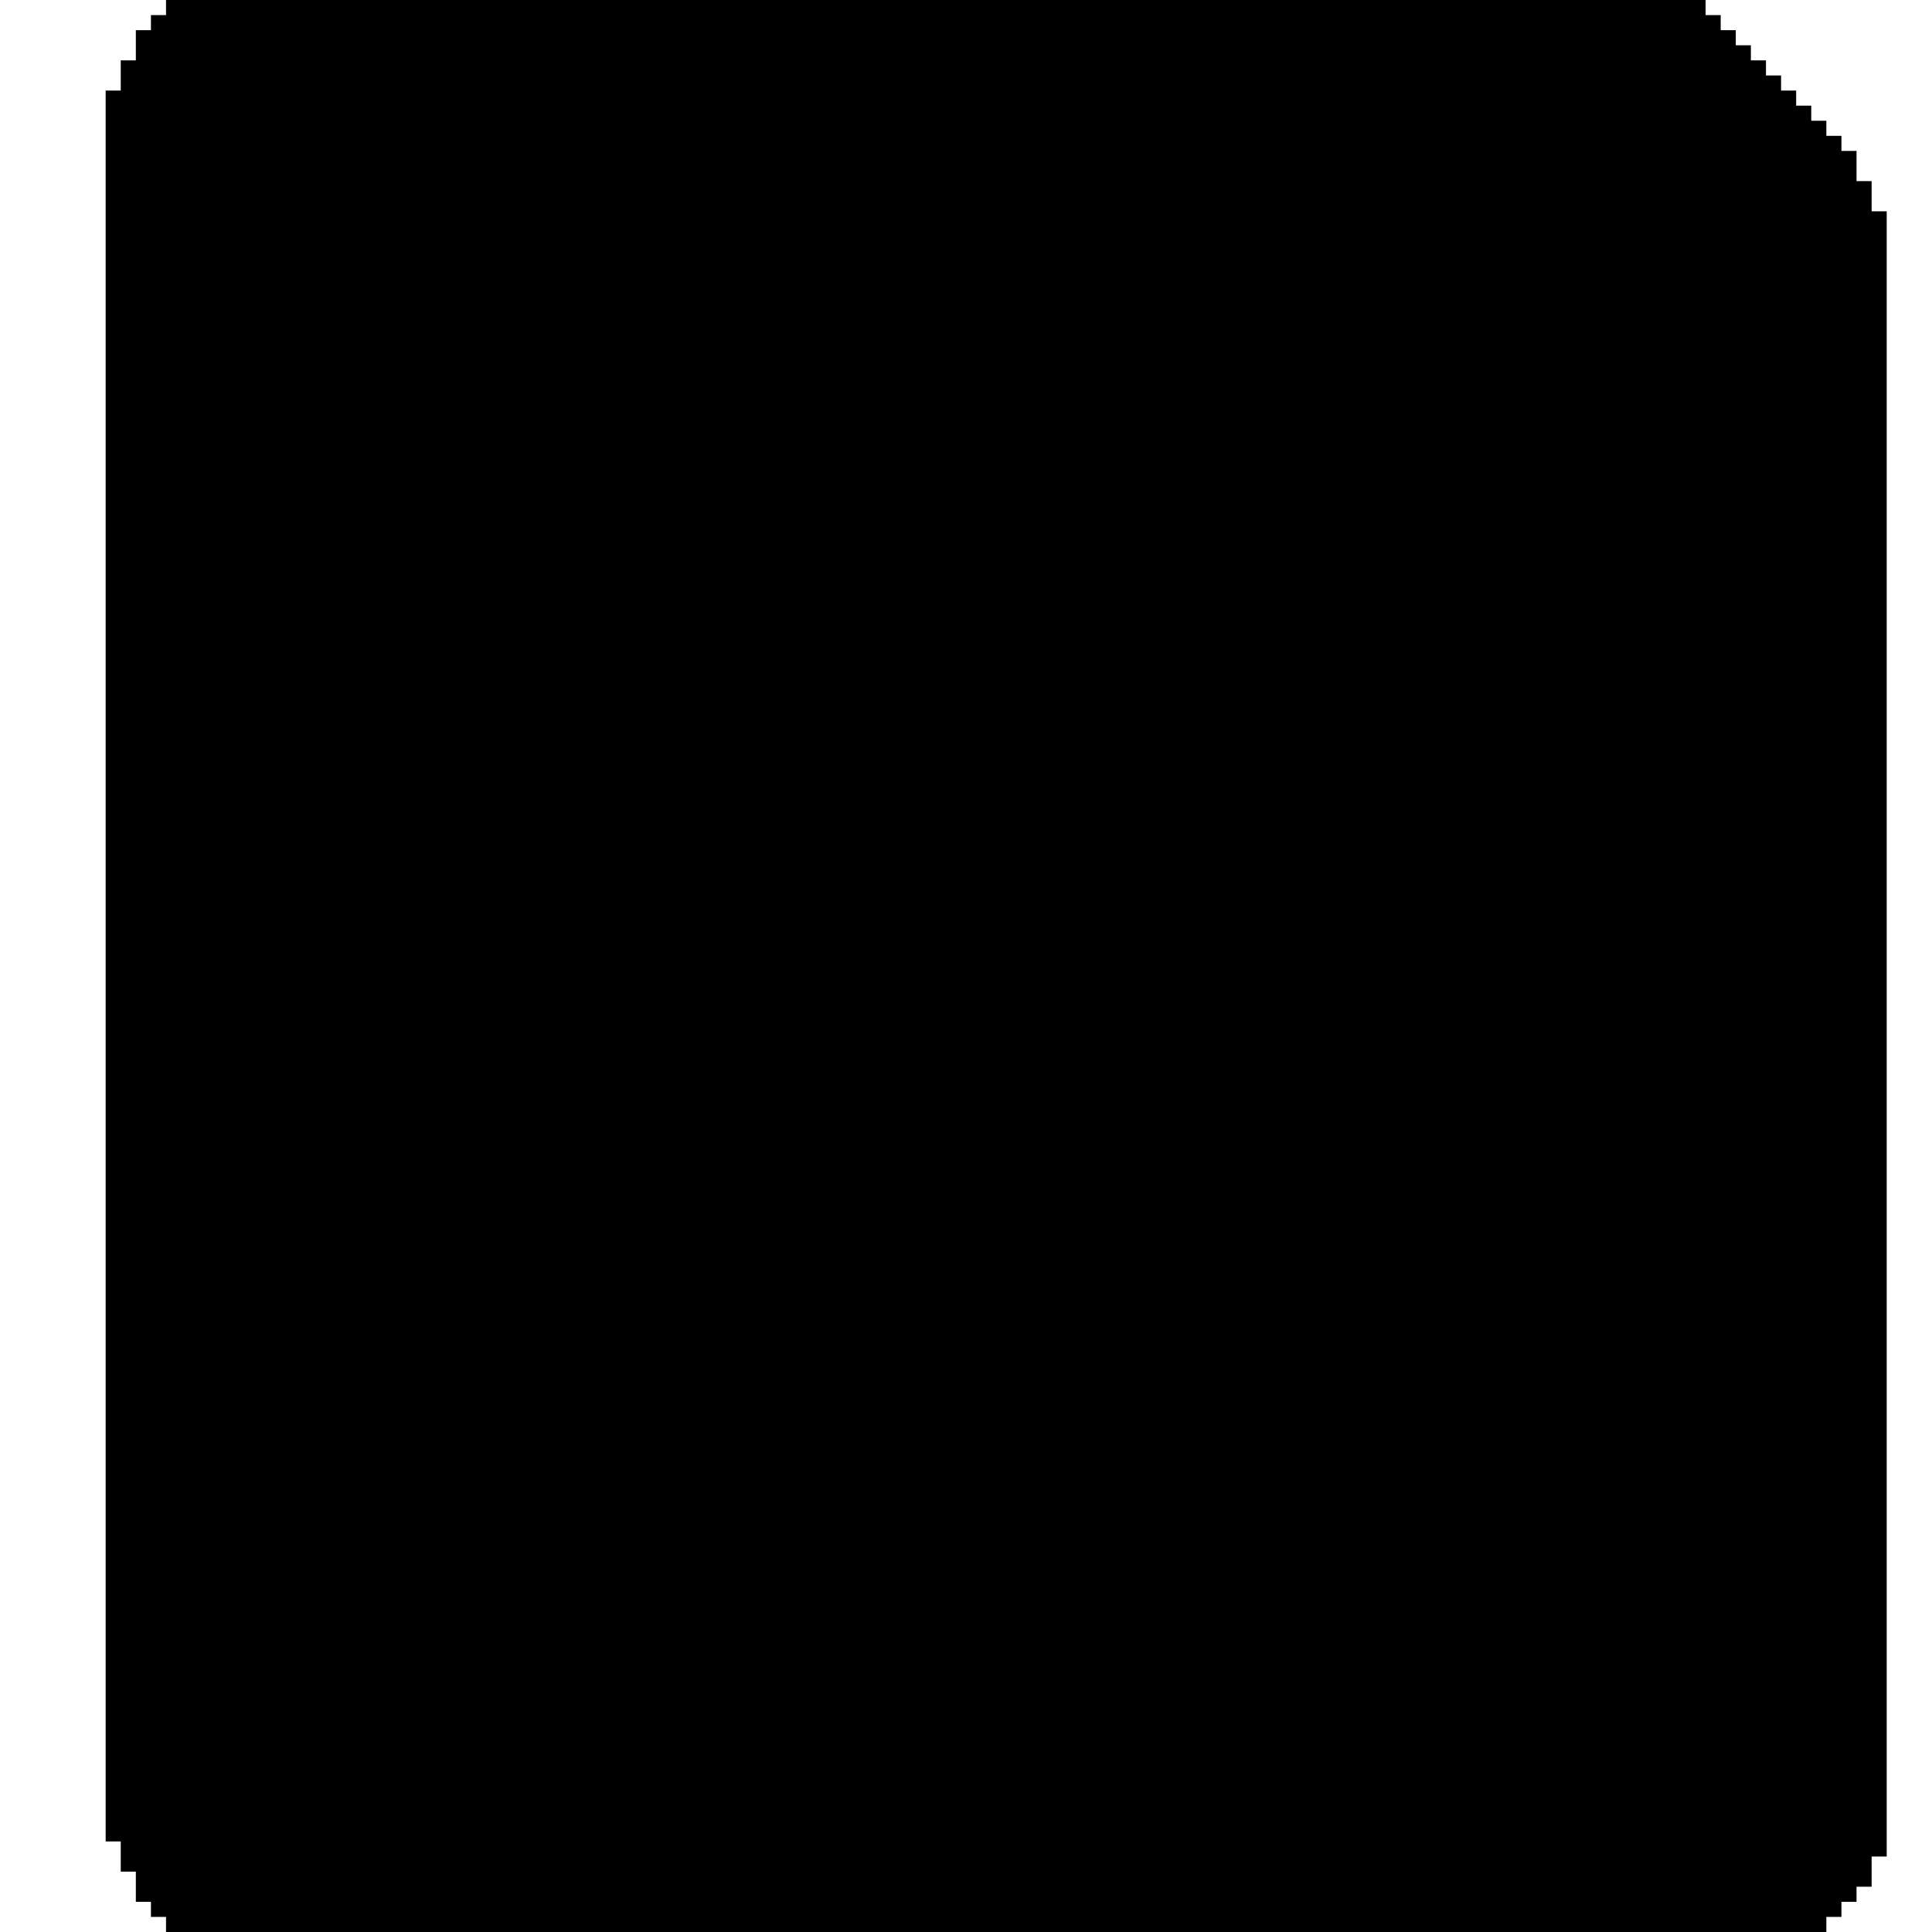
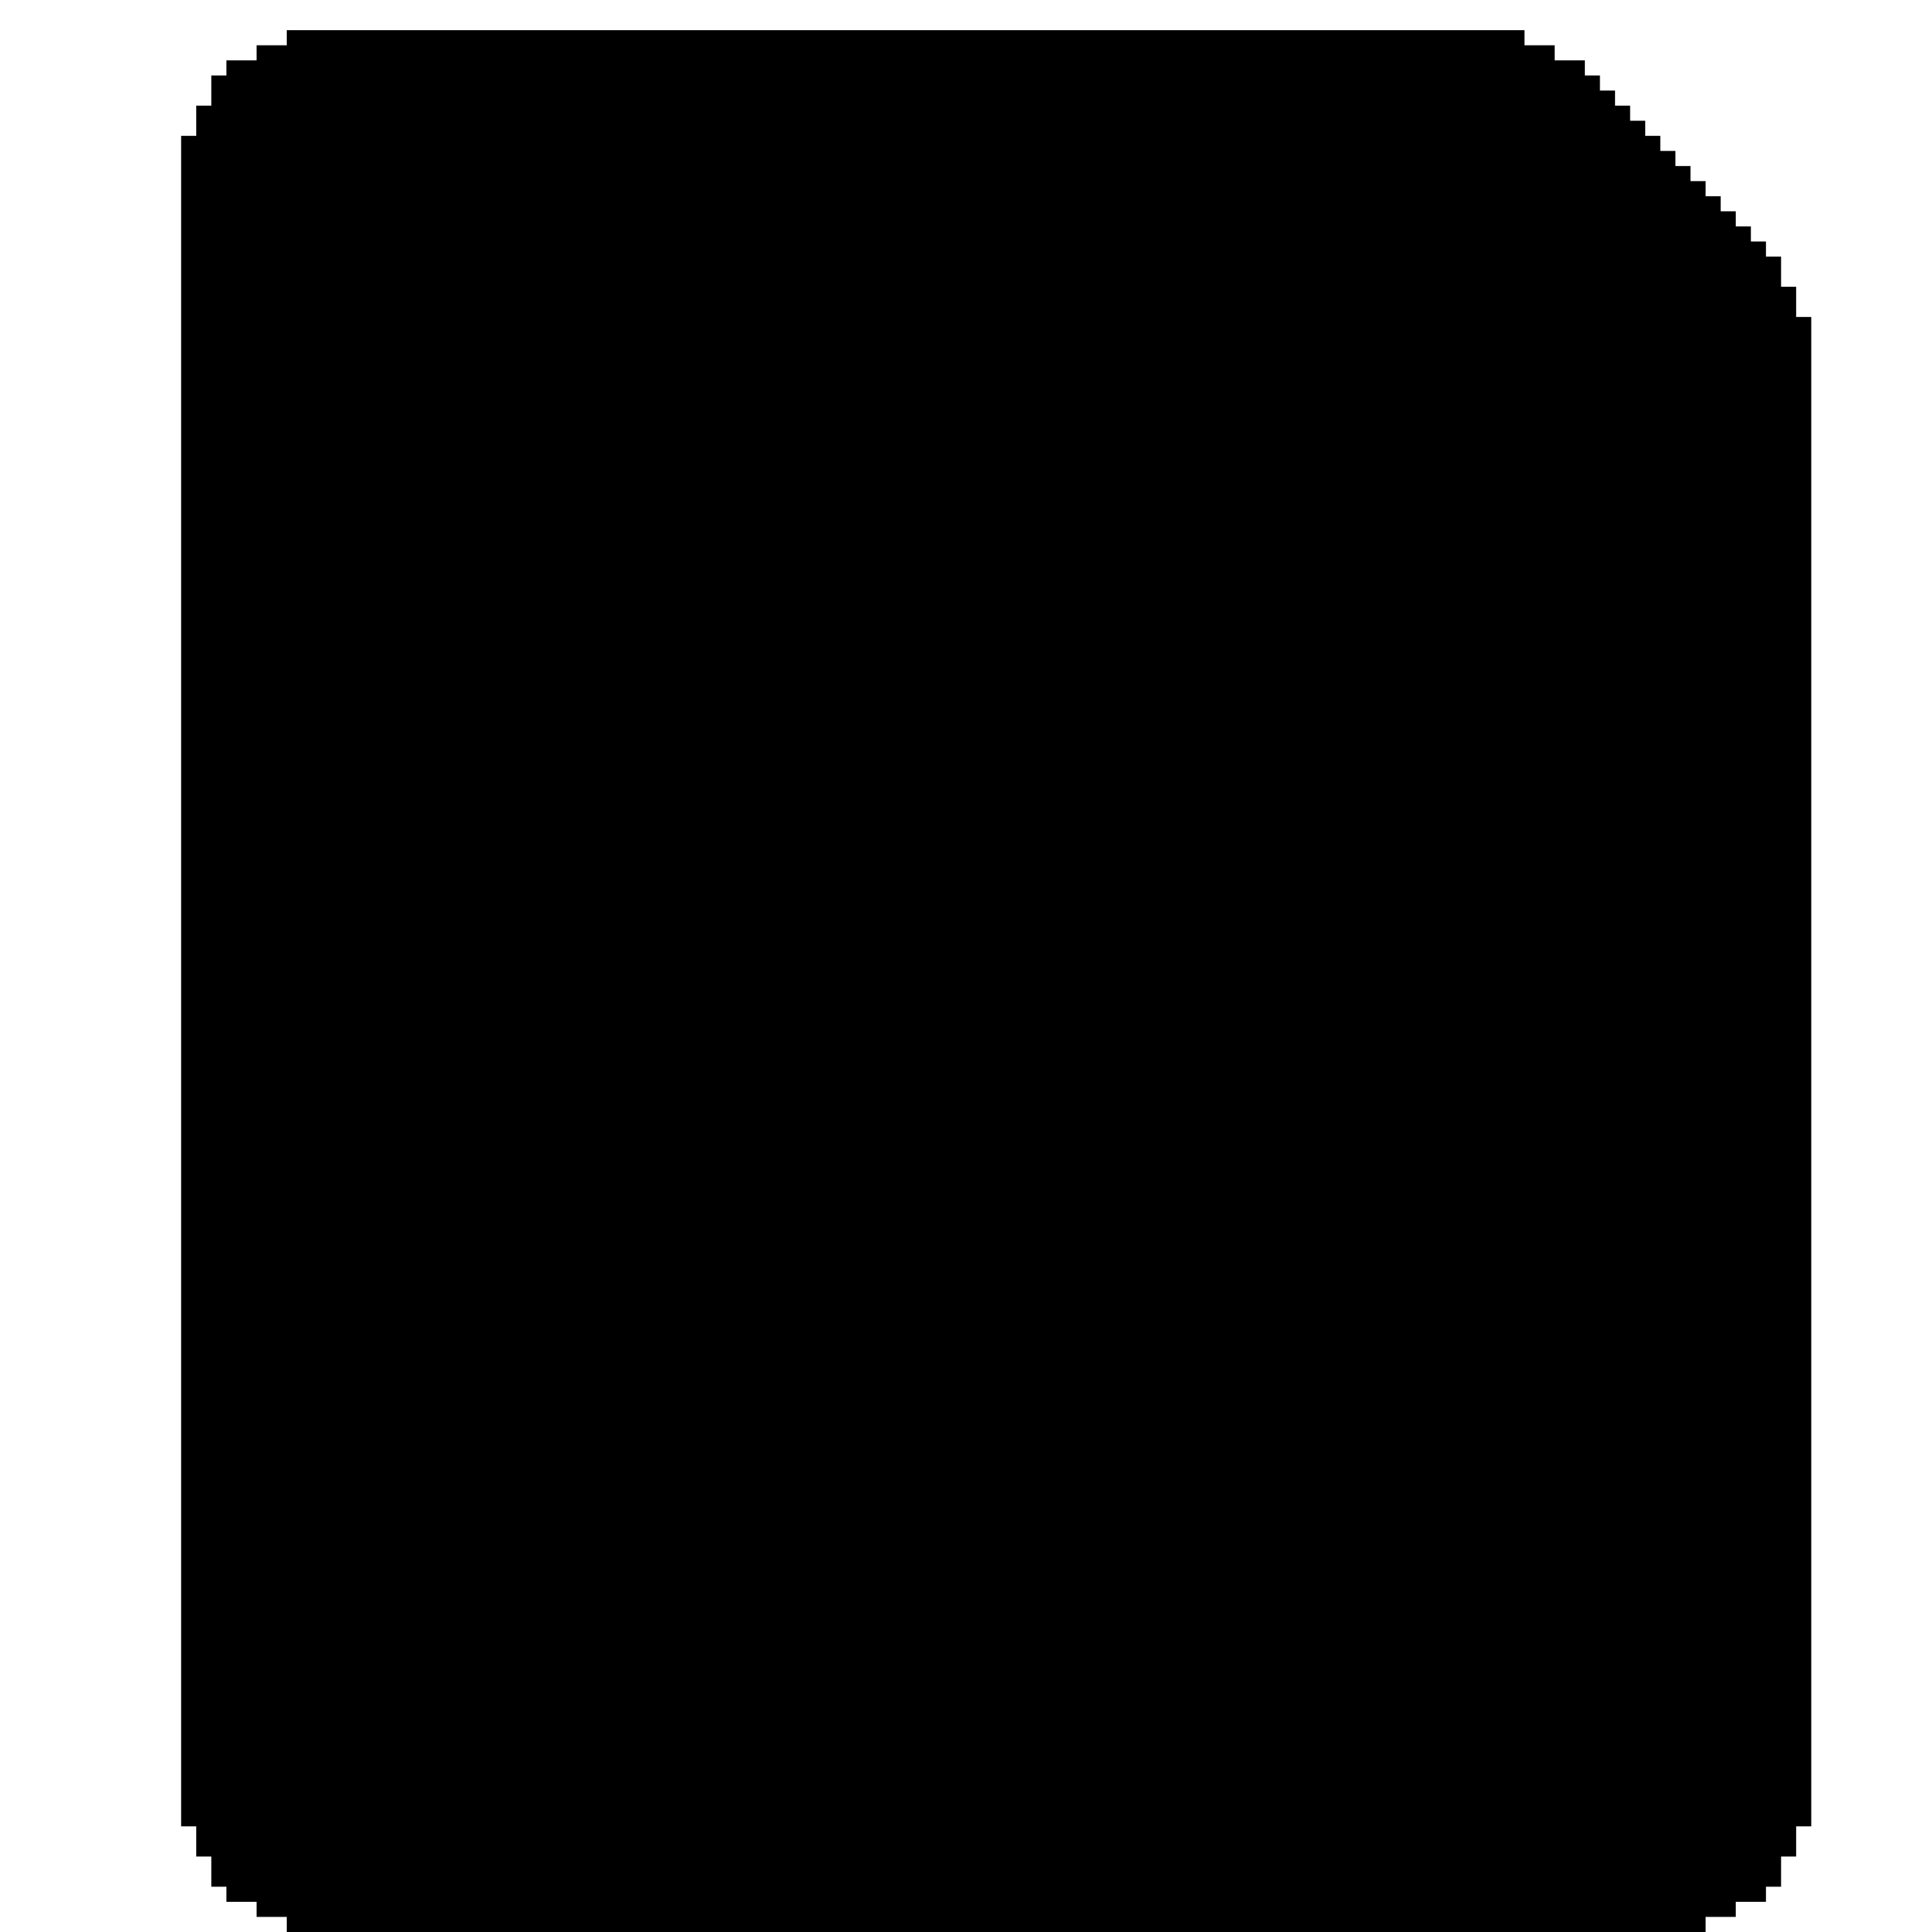
<svg xmlns="http://www.w3.org/2000/svg" width="16" height="16" viewBox="0 0 128 128" shape-rendering="geometricPrecision">
-   <path fill="#000000" d="M11 0h102v1h-102zM10 1h104v1h-104zM9 2h106v1h-106zM9 3h107v1h-107zM8 4h109v1h-109zM8 5h110v1h-110zM7 6h112v1h-112zM7 7h113v1h-113zM7 8h114v1h-114zM7 9h115v1h-115zM7 10h116v1h-116zM7 11h116v1h-116zM7 12h117v1h-117zM7 13h117v1h-117zM7 14h118v1h-118zM7 15h118v1h-118zM7 16h118v1h-118zM7 17h118v1h-118zM7 18h118v1h-118zM7 19h118v1h-118zM7 20h118v1h-118zM7 21h118v1h-118zM7 22h118v1h-118zM7 23h118v1h-118zM7 24h118v1h-118zM7 25h118v1h-118zM7 26h118v1h-118zM7 27h118v1h-118zM7 28h118v1h-118zM7 29h118v1h-118zM7 30h118v1h-118zM7 31h118v1h-118zM7 32h118v1h-118zM7 33h118v1h-118zM7 34h118v1h-118zM7 35h118v1h-118zM7 36h118v1h-118zM7 37h118v1h-118zM7 38h118v1h-118zM7 39h118v1h-118zM7 40h118v1h-118zM7 41h118v1h-118zM7 42h118v1h-118zM7 43h118v1h-118zM7 44h118v1h-118zM7 45h118v1h-118zM7 46h118v1h-118zM7 47h118v1h-118zM7 48h118v1h-118zM7 49h118v1h-118zM7 50h118v1h-118zM7 51h118v1h-118zM7 52h118v1h-118zM7 53h118v1h-118zM7 54h118v1h-118zM7 55h118v1h-118zM7 56h118v1h-118zM7 57h118v1h-118zM7 58h118v1h-118zM7 59h118v1h-118zM7 60h118v1h-118zM7 61h118v1h-118zM7 62h118v1h-118zM7 63h118v1h-118zM7 64h118v1h-118zM7 65h118v1h-118zM7 66h118v1h-118zM7 67h118v1h-118zM7 68h118v1h-118zM7 69h118v1h-118zM7 70h118v1h-118zM7 71h118v1h-118zM7 72h118v1h-118zM7 73h118v1h-118zM7 74h118v1h-118zM7 75h118v1h-118zM7 76h118v1h-118zM7 77h118v1h-118zM7 78h118v1h-118zM7 79h118v1h-118zM7 80h118v1h-118zM7 81h118v1h-118zM7 82h118v1h-118zM7 83h118v1h-118zM7 84h118v1h-118zM7 85h118v1h-118zM7 86h118v1h-118zM7 87h118v1h-118zM7 88h118v1h-118zM7 89h118v1h-118zM7 90h118v1h-118zM7 91h118v1h-118zM7 92h118v1h-118zM7 93h118v1h-118zM7 94h118v1h-118zM7 95h118v1h-118zM7 96h118v1h-118zM7 97h118v1h-118zM7 98h118v1h-118zM7 99h118v1h-118zM7 100h118v1h-118zM7 101h118v1h-118zM7 102h118v1h-118zM7 103h118v1h-118zM7 104h118v1h-118zM7 105h118v1h-118zM7 106h118v1h-118zM7 107h118v1h-118zM7 108h118v1h-118zM7 109h118v1h-118zM7 110h118v1h-118zM7 111h118v1h-118zM7 112h118v1h-118zM7 113h118v1h-118zM7 114h118v1h-118zM7 115h118v1h-118zM7 116h118v1h-118zM7 117h118v1h-118zM7 118h118v1h-118zM7 119h118v1h-118zM7 120h118v1h-118zM7 121h118v1h-118zM8 122h117v1h-117zM8 123h116v1h-116zM9 124h115v1h-115zM9 125h114v1h-114zM10 126h112v1h-112zM11 127h110v1h-110z" />
+   <path fill="#000000" d="M19 2h82v1h-82zM17 3h86v1h-86zM15 4h90v1h-90zM14 5h92v1h-92zM14 6h93v1h-93zM13 7h95v1h-95zM13 8h96v1h-96zM12 9h98v1h-98zM12 10h99v1h-99zM12 11h100v1h-100zM12 12h101v1h-101zM12 13h102v1h-102zM12 14h103v1h-103zM12 15h104v1h-104zM12 16h105v1h-105zM12 17h106v1h-106zM12 18h106v1h-106zM12 19h107v1h-107zM12 20h107v1h-107zM12 21h108v1h-108zM12 22h108v1h-108zM12 23h108v1h-108zM12 24h108v1h-108zM12 25h108v1h-108zM12 26h108v1h-108zM12 27h108v1h-108zM12 28h108v1h-108zM12 29h108v1h-108zM12 30h108v1h-108zM12 31h108v1h-108zM12 32h108v1h-108zM12 33h108v1h-108zM12 34h108v1h-108zM12 35h108v1h-108zM12 36h108v1h-108zM12 37h108v1h-108zM12 38h108v1h-108zM12 39h108v1h-108zM12 40h108v1h-108zM12 41h108v1h-108zM12 42h108v1h-108zM12 43h108v1h-108zM12 44h108v1h-108zM12 45h108v1h-108zM12 46h108v1h-108zM12 47h108v1h-108zM12 48h108v1h-108zM12 49h108v1h-108zM12 50h108v1h-108zM12 51h108v1h-108zM12 52h108v1h-108zM12 53h108v1h-108zM12 54h108v1h-108zM12 55h108v1h-108zM12 56h108v1h-108zM12 57h108v1h-108zM12 58h108v1h-108zM12 59h108v1h-108zM12 60h108v1h-108zM12 61h108v1h-108zM12 62h108v1h-108zM12 63h108v1h-108zM12 64h108v1h-108zM12 65h108v1h-108zM12 66h108v1h-108zM12 67h108v1h-108zM12 68h108v1h-108zM12 69h108v1h-108zM12 70h108v1h-108zM12 71h108v1h-108zM12 72h108v1h-108zM12 73h108v1h-108zM12 74h108v1h-108zM12 75h108v1h-108zM12 76h108v1h-108zM12 77h108v1h-108zM12 78h108v1h-108zM12 79h108v1h-108zM12 80h108v1h-108zM12 81h108v1h-108zM12 82h108v1h-108zM12 83h108v1h-108zM12 84h108v1h-108zM12 85h108v1h-108zM12 86h108v1h-108zM12 87h108v1h-108zM12 88h108v1h-108zM12 89h108v1h-108zM12 90h108v1h-108zM12 91h108v1h-108zM12 92h108v1h-108zM12 93h108v1h-108zM12 94h108v1h-108zM12 95h108v1h-108zM12 96h108v1h-108zM12 97h108v1h-108zM12 98h108v1h-108zM12 99h108v1h-108zM12 100h108v1h-108zM12 101h108v1h-108zM12 102h108v1h-108zM12 103h108v1h-108zM12 104h108v1h-108zM12 105h108v1h-108zM12 106h108v1h-108zM12 107h108v1h-108zM12 108h108v1h-108zM12 109h108v1h-108zM12 110h108v1h-108zM12 111h108v1h-108zM12 112h108v1h-108zM12 113h108v1h-108zM12 114h108v1h-108zM12 115h108v1h-108zM12 116h108v1h-108zM12 117h108v1h-108zM12 118h108v1h-108zM12 119h108v1h-108zM12 120h108v1h-108zM13 121h106v1h-106zM13 122h106v1h-106zM14 123h104v1h-104zM14 124h104v1h-104zM15 125h102v1h-102zM17 126h98v1h-98zM19 127h94v1h-94z" />
</svg>
